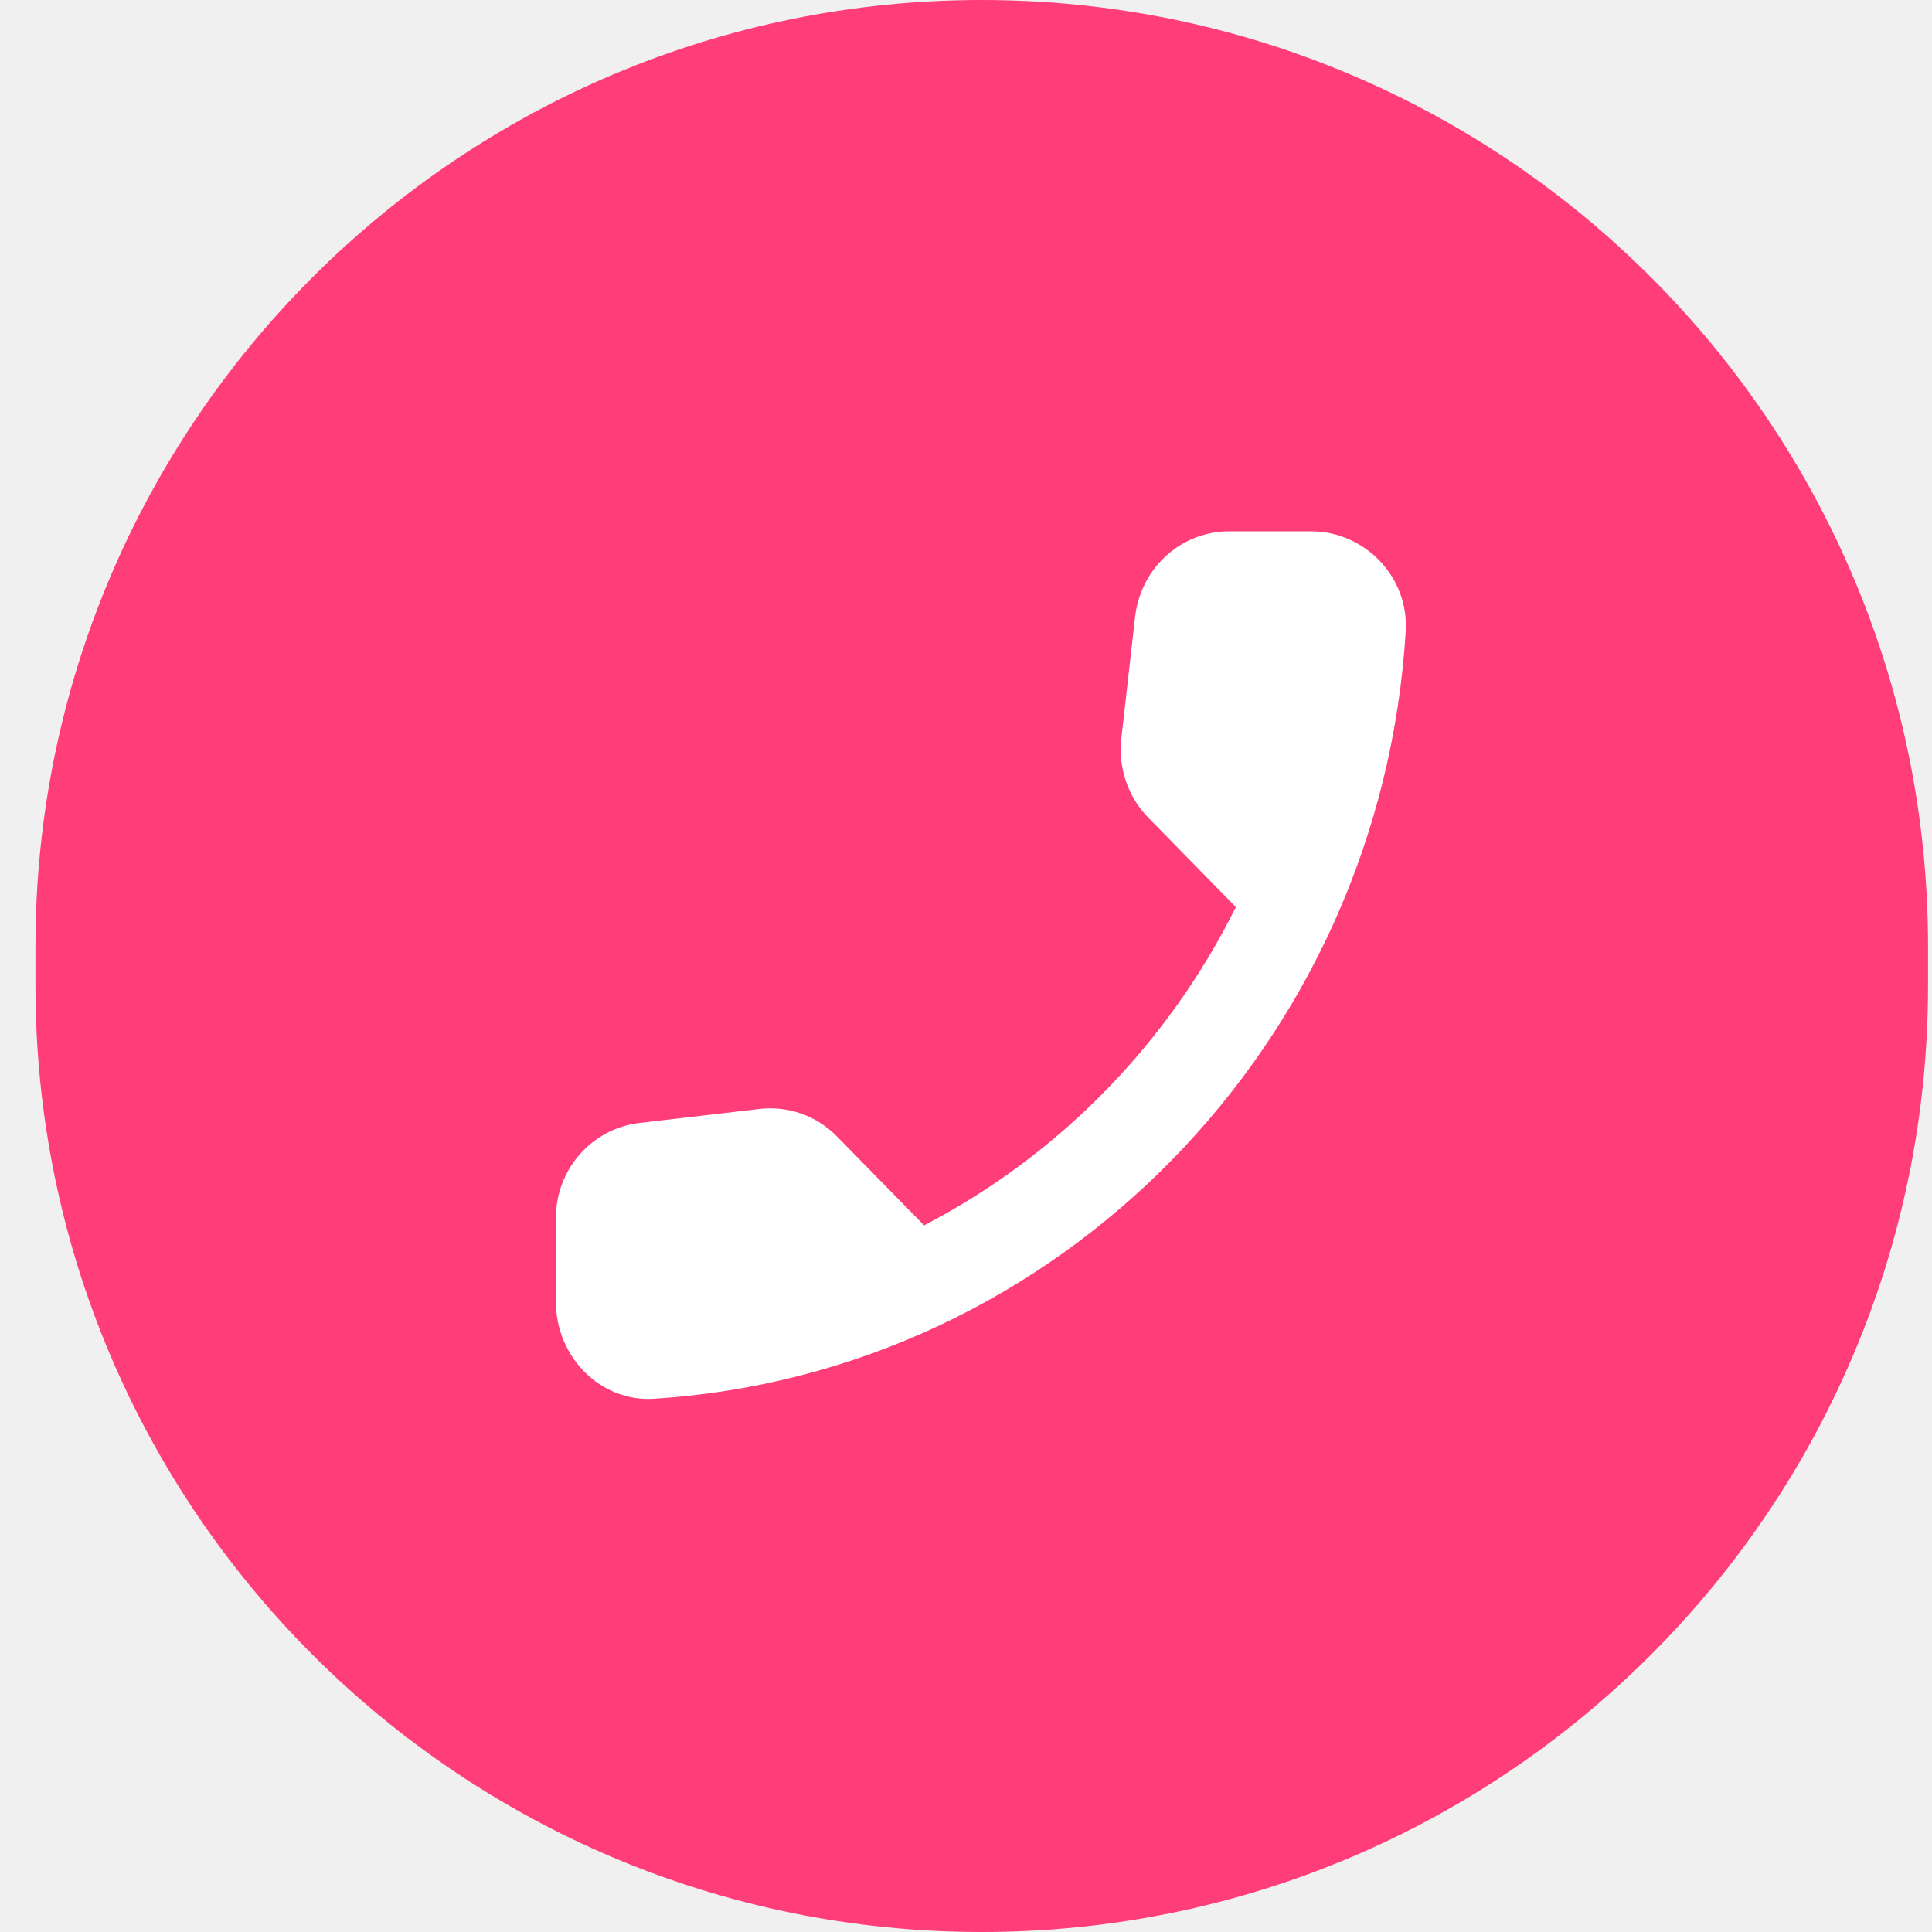
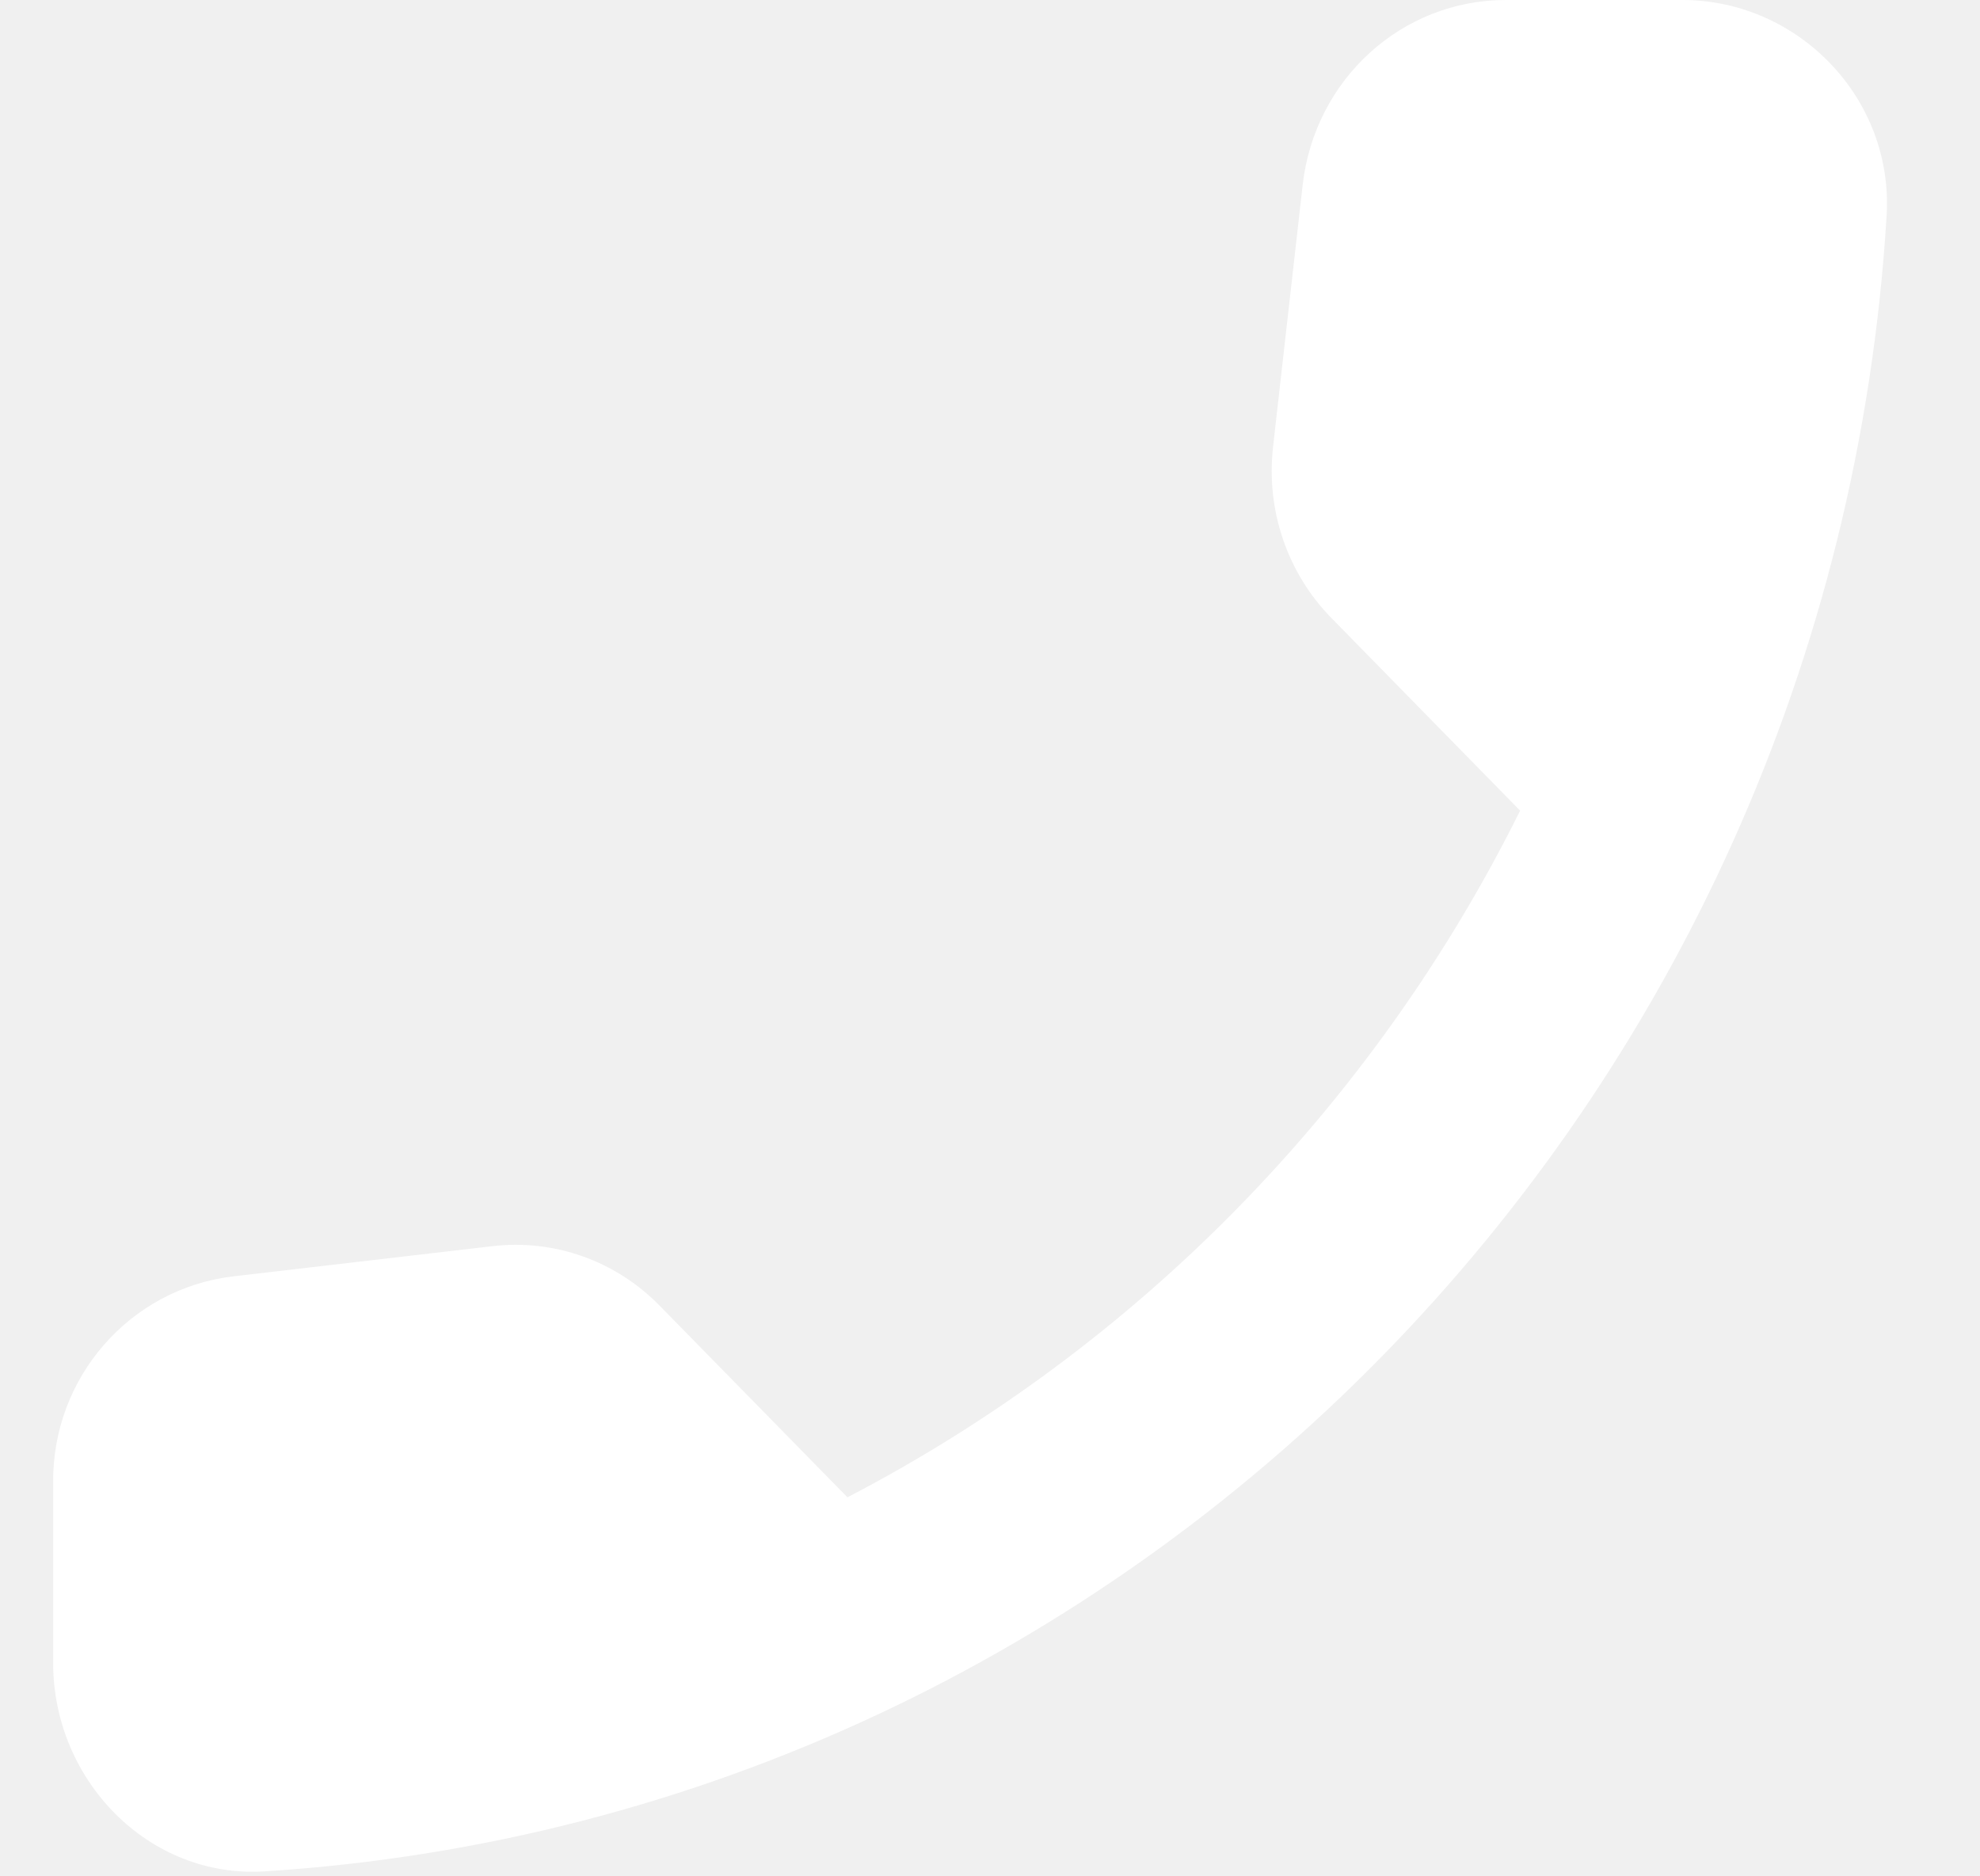
- <svg xmlns="http://www.w3.org/2000/svg" width="40" height="40" viewBox="0 0 40 40" fill="none">
-   <rect x="0.734" width="39.184" height="40" rx="19.592" fill="#FF3E79" />
-   <path fill-rule="evenodd" clip-rule="evenodd" d="M13.234 23.25L15.723 22.96C16.32 22.89 16.908 23.1 17.329 23.53L19.132 25.37C21.904 23.93 24.177 21.62 25.587 18.78L23.775 16.93C23.354 16.5 23.148 15.9 23.216 15.29L23.501 12.77C23.618 11.76 24.451 11 25.45 11H27.145C28.252 11 29.172 11.94 29.104 13.07C28.585 21.61 21.894 28.43 13.538 28.96C12.431 29.03 11.51 28.09 11.51 26.96V25.23C11.501 24.22 12.245 23.37 13.234 23.25Z" fill="white" />
+ <svg xmlns="http://www.w3.org/2000/svg" width="19" height="18" viewBox="0 0 19 18" fill="none">
+   <path fill-rule="evenodd" clip-rule="evenodd" d="M2.234 12.25L4.723 11.96C5.32 11.89 5.908 12.1 6.329 12.53L8.132 14.37C10.904 12.93 13.177 10.62 14.587 7.78L12.775 5.93C12.354 5.5 12.148 4.9 12.216 4.29L12.501 1.77C12.618 0.76 13.451 0 14.45 0H16.145C17.252 0 18.172 0.94 18.104 2.07C17.585 10.61 10.894 17.43 2.538 17.96C1.431 18.03 0.51 17.09 0.51 15.96V14.23C0.501 13.22 1.245 12.37 2.234 12.25Z" fill="white" />
</svg>
